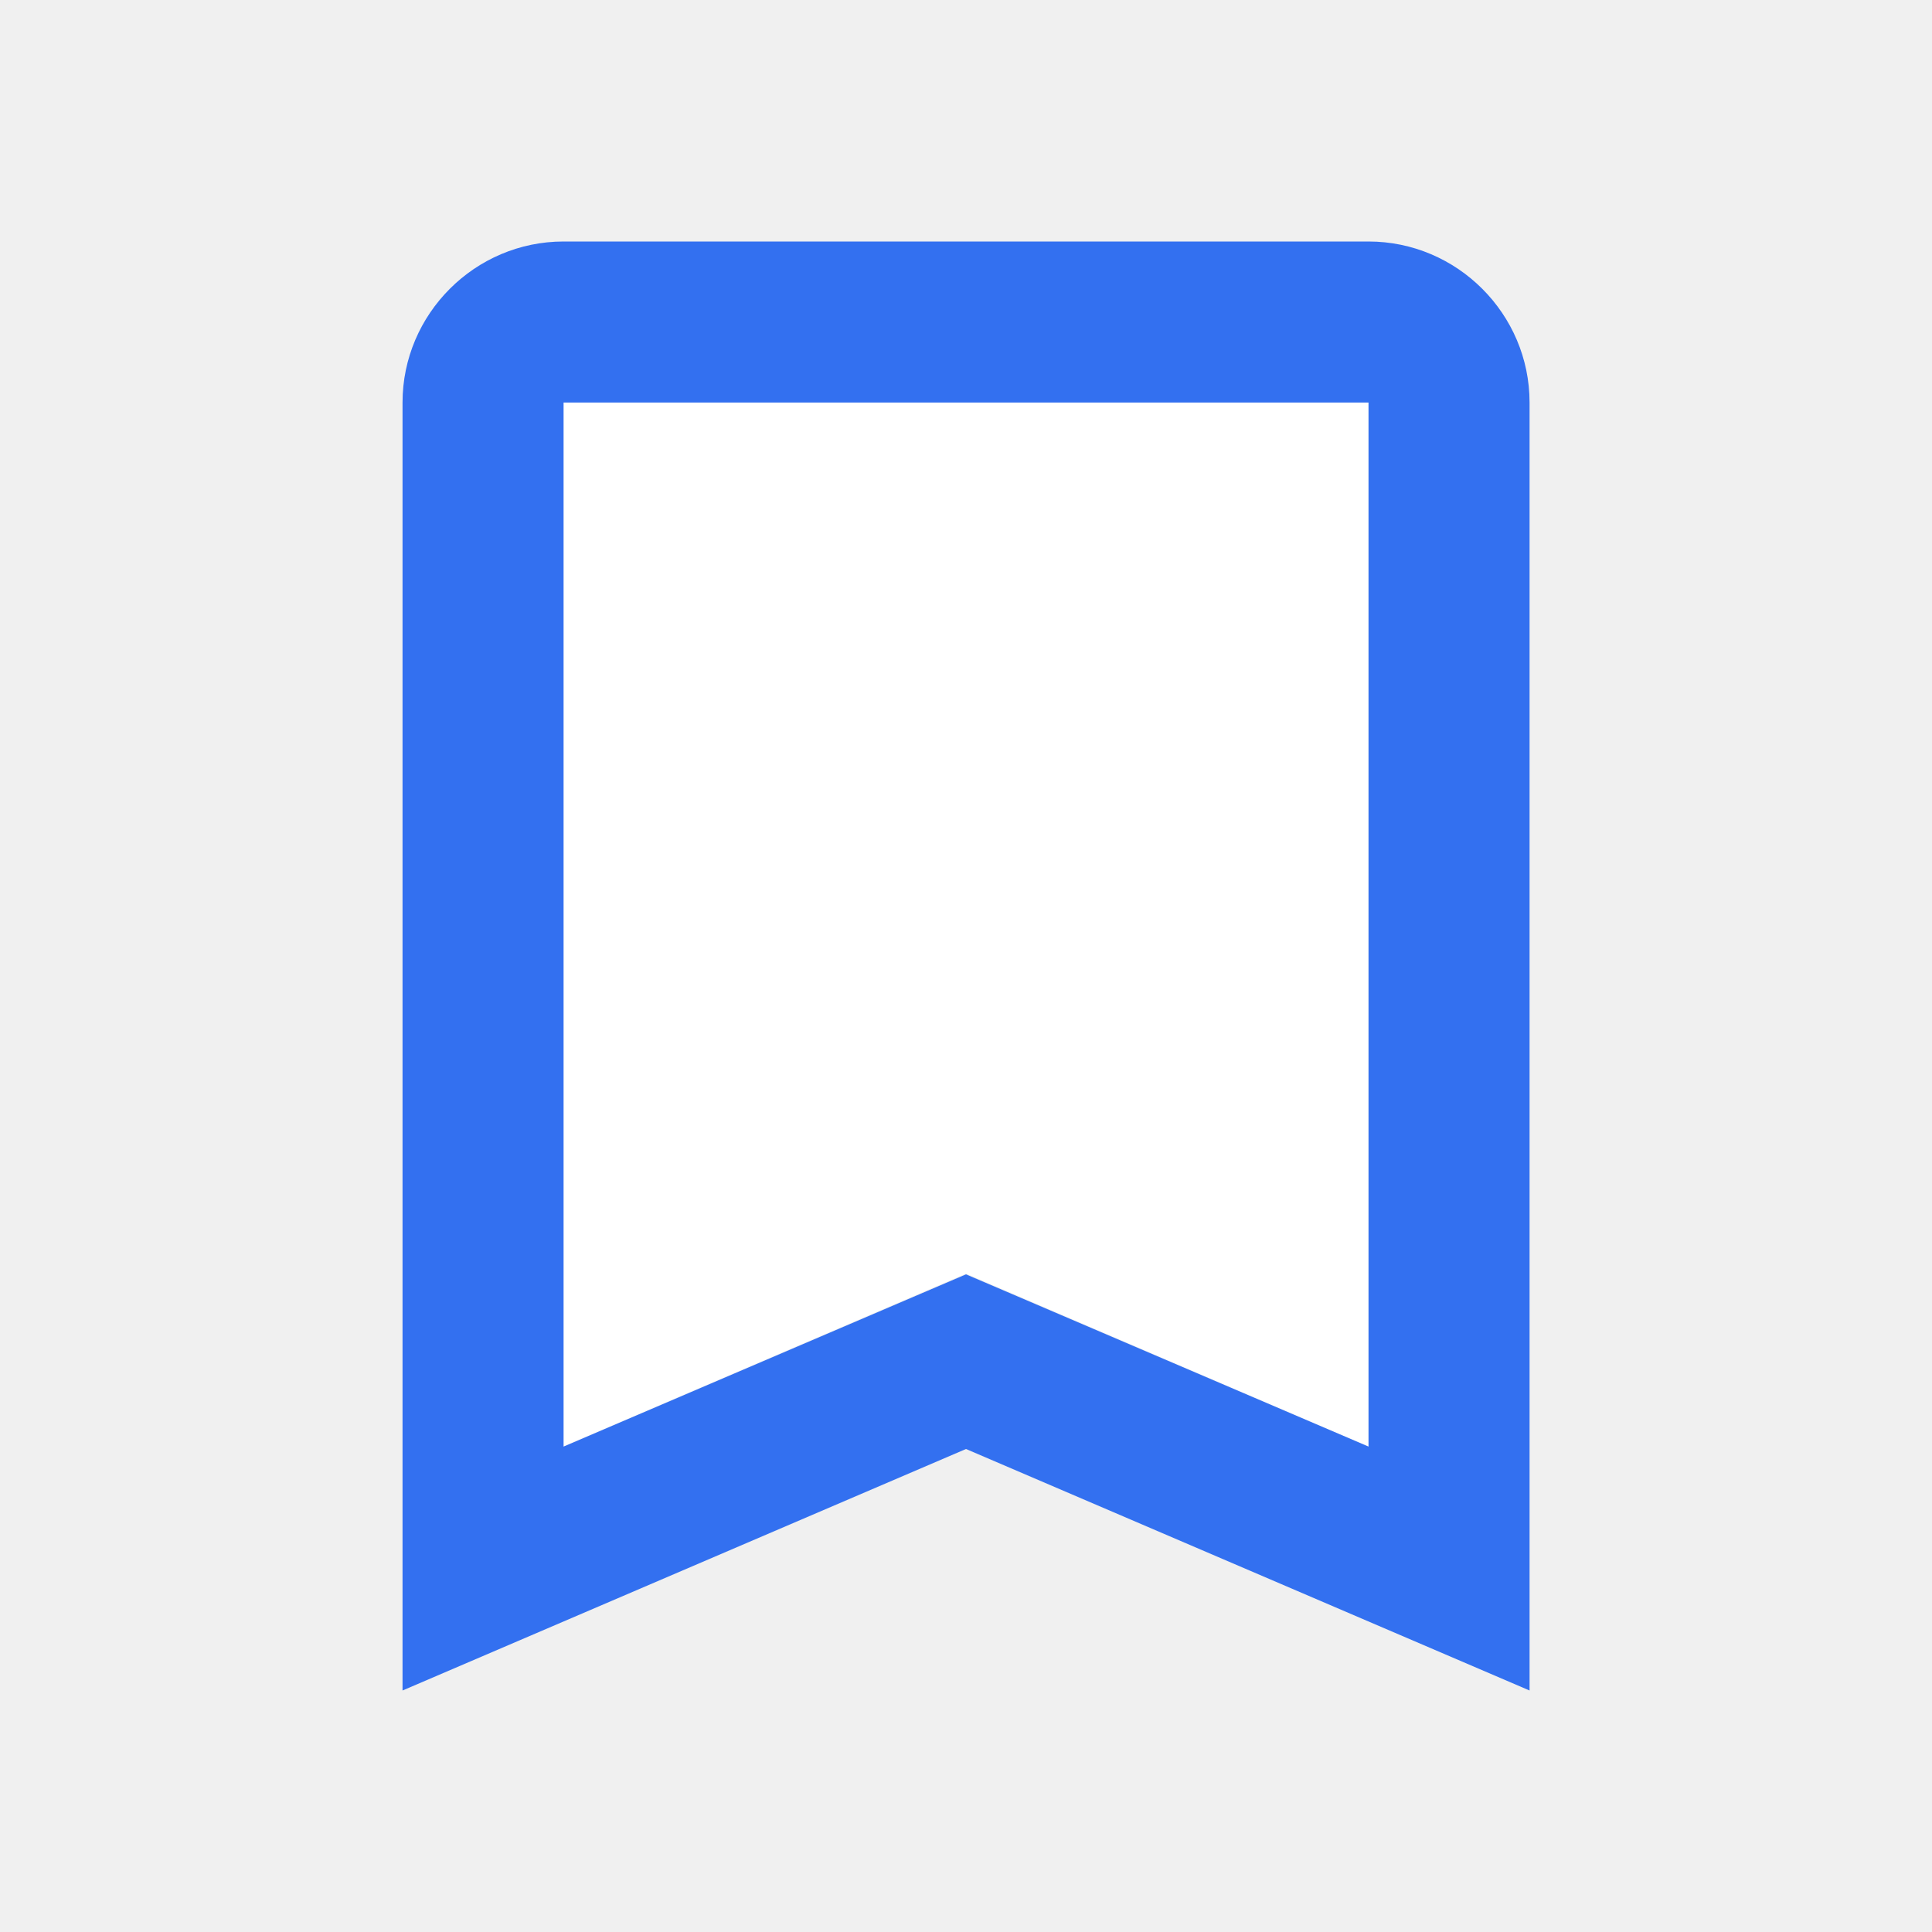
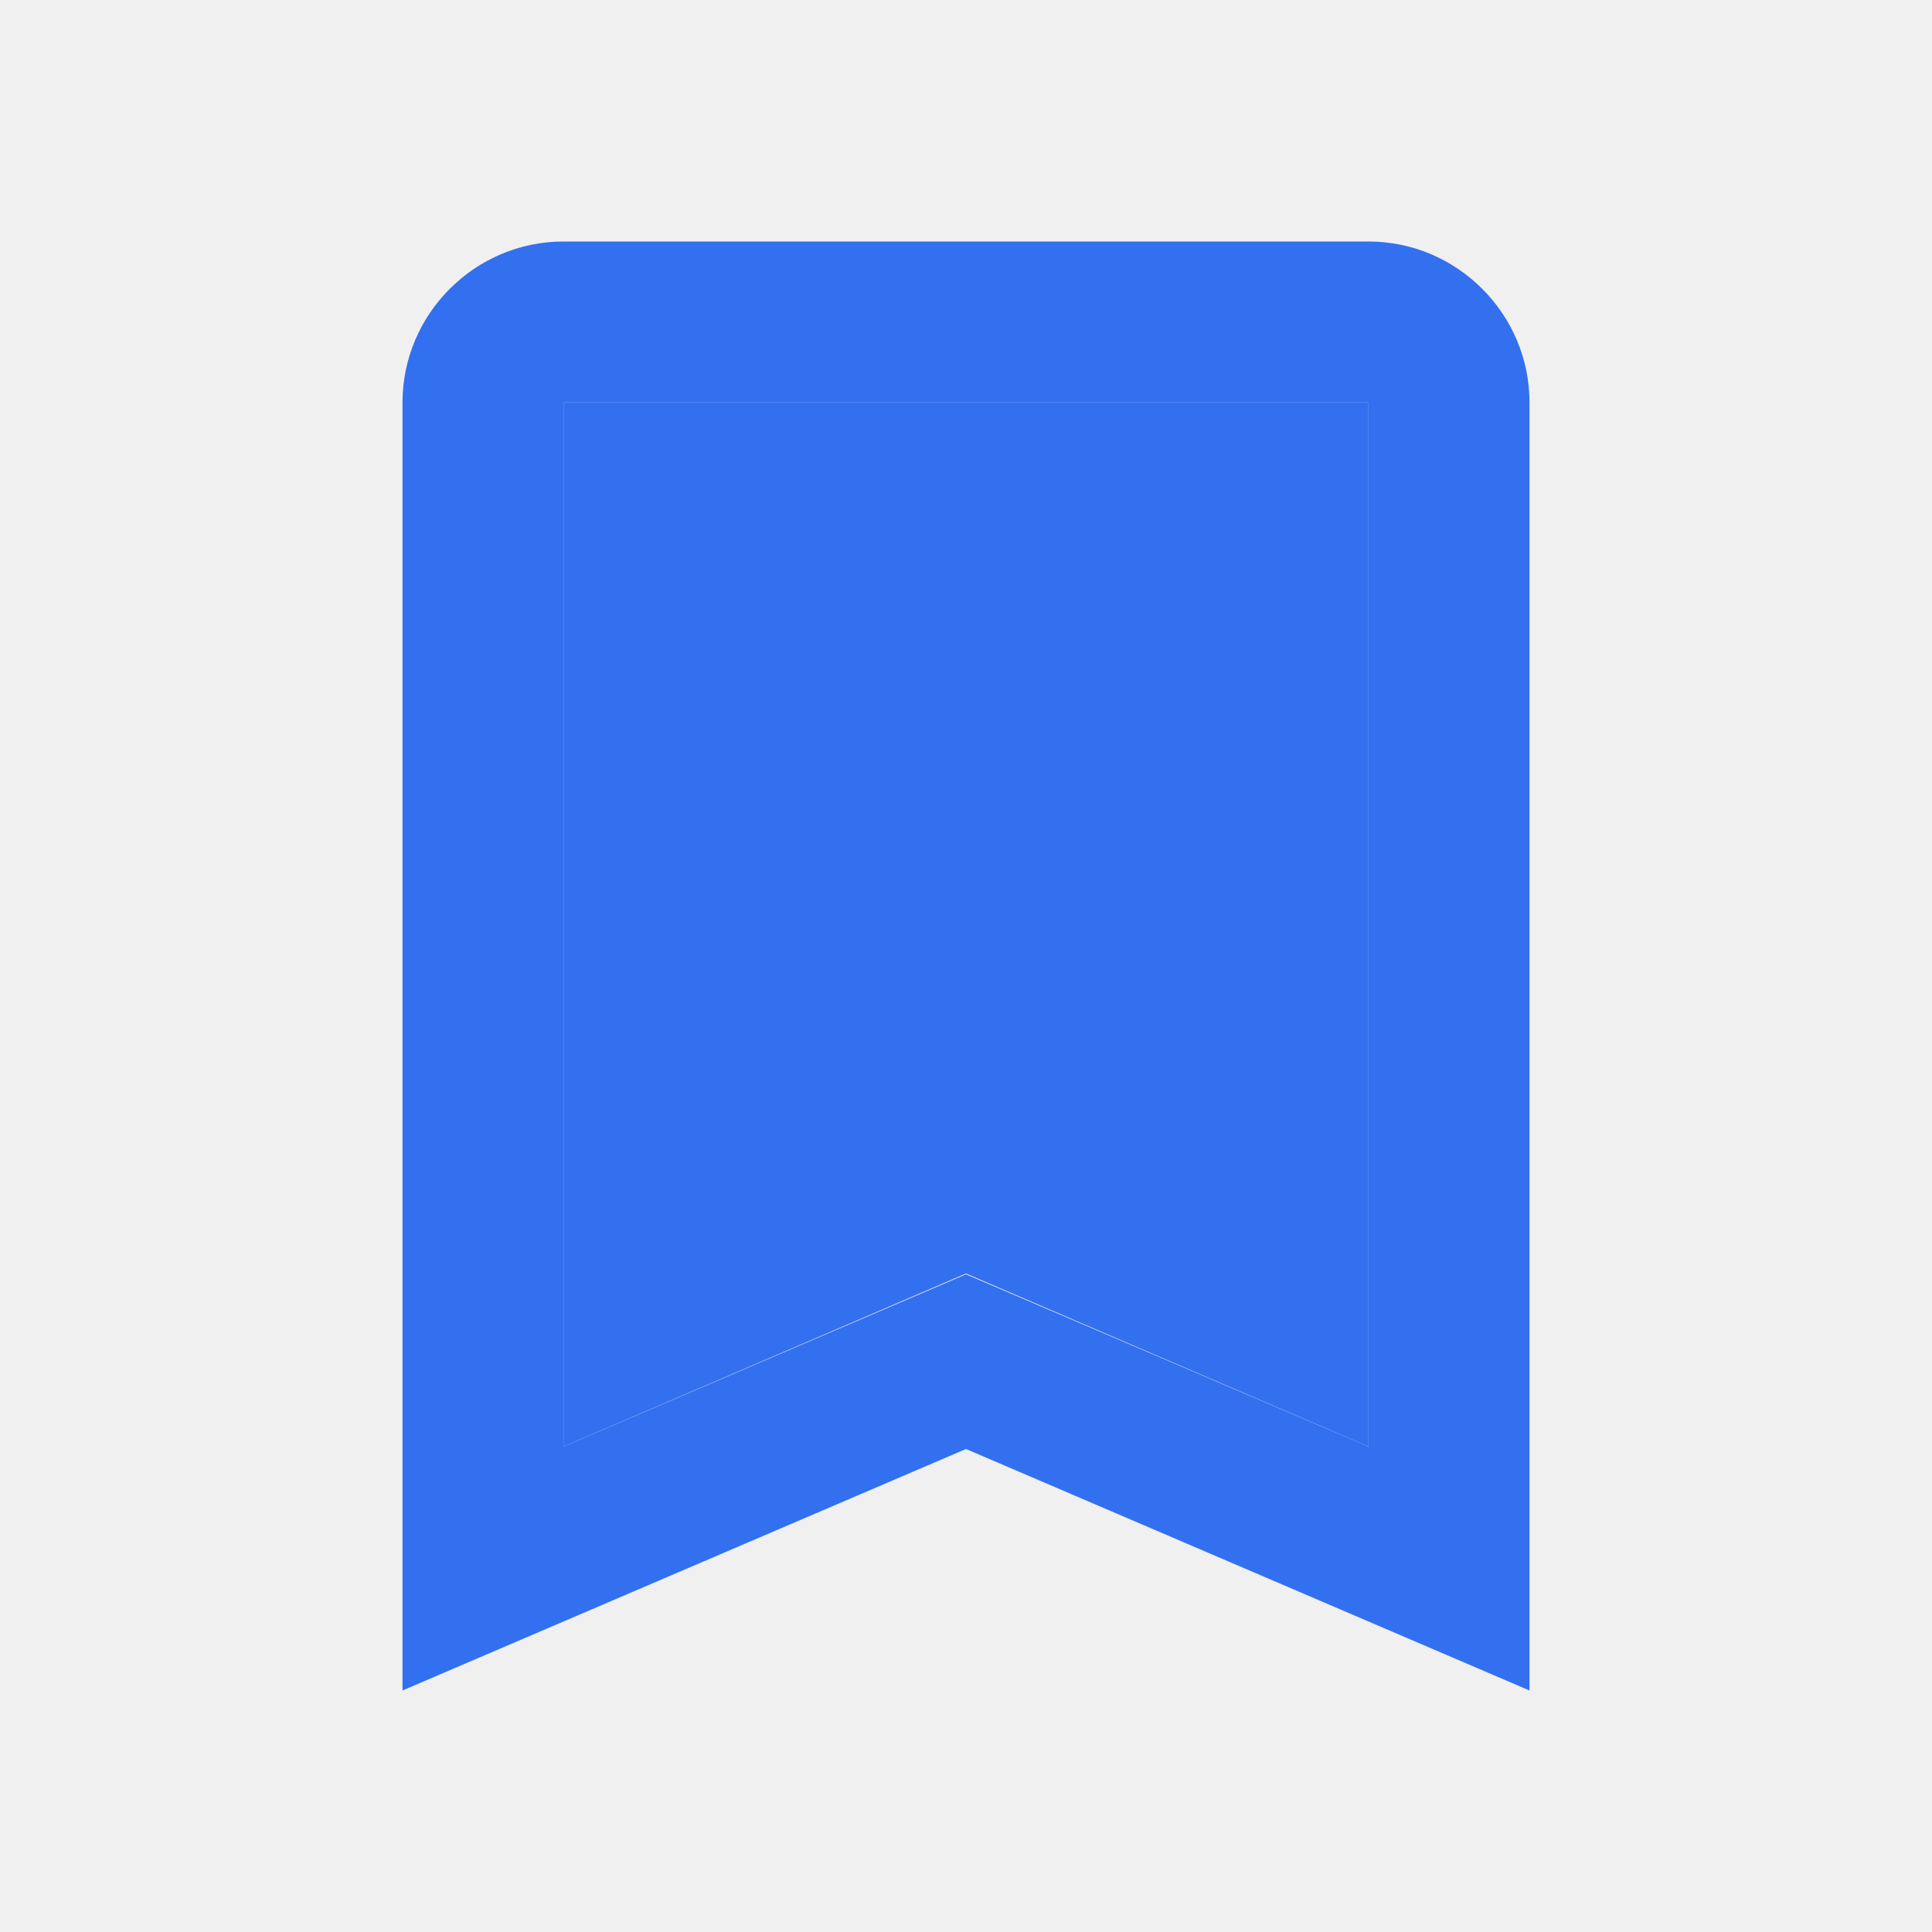
- <svg xmlns="http://www.w3.org/2000/svg" width="20" height="20" viewBox="0 0 20 20" fill="none">
-   <g clip-path="url(#clip0_450_5257)">
-     <path d="M5.833 14.974L10 13.183L14.166 14.974V4.166H5.833V14.974Z" fill="white" />
-     <path d="M14.167 2.5H5.834C4.917 2.5 4.167 3.25 4.167 4.167V17.5L10 15L15.834 17.5V4.167C15.834 3.25 15.084 2.5 14.167 2.5ZM14.167 14.975L10 13.192L5.834 14.975V4.167H14.167V14.975Z" fill="#3370F0" />
-   </g>
-   <defs>
-     <clipPath id="clip0_450_5257">
-       <rect width="20" height="20" fill="white" />
-     </clipPath>
-   </defs>
+ <svg xmlns="http://www.w3.org/2000/svg" width="24" height="24" viewBox="0 0 24 24" fill="none">
+   <path d="M7 17.97L12 15.82L17 17.97V5H7V17.97Z" fill="#3370F0" />
+   <path d="M17 3H7C5.9 3 5 3.9 5 5V21L12 18L19 21V5C19 3.9 18.1 3 17 3ZM17 17.97L12 15.83L7 17.97V5H17V17.97Z" fill="#3370F0" />
</svg>
